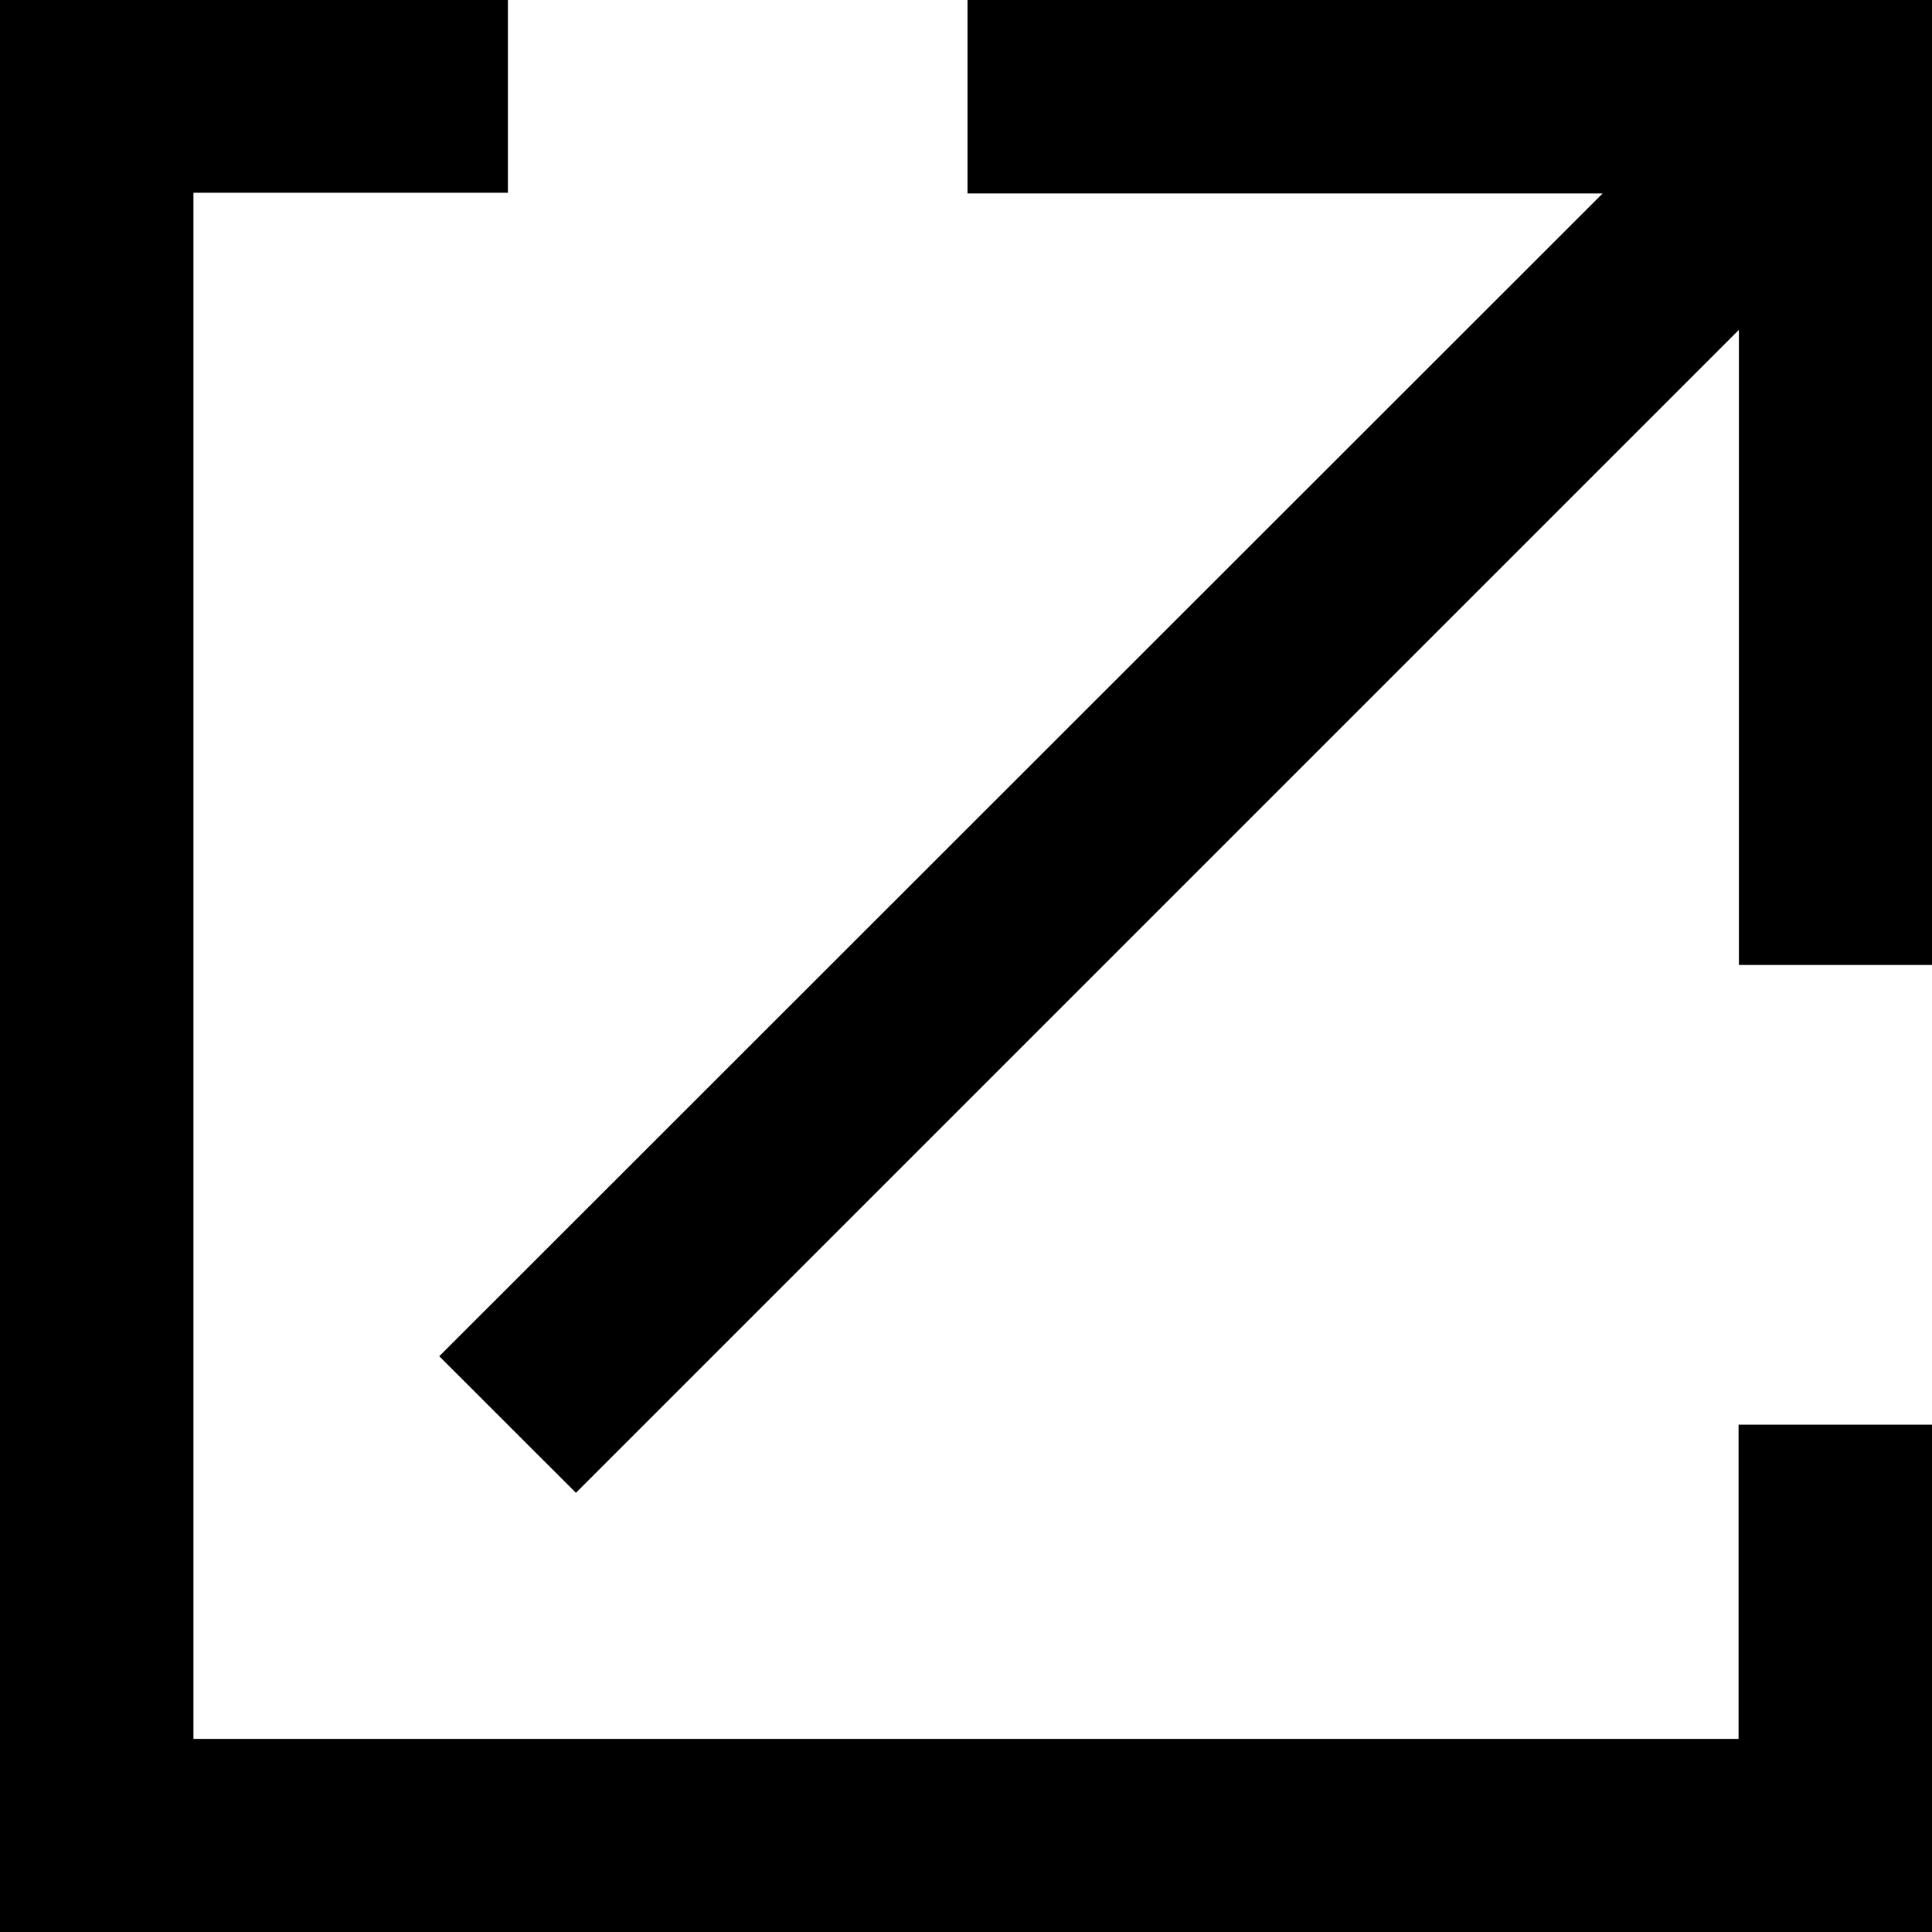
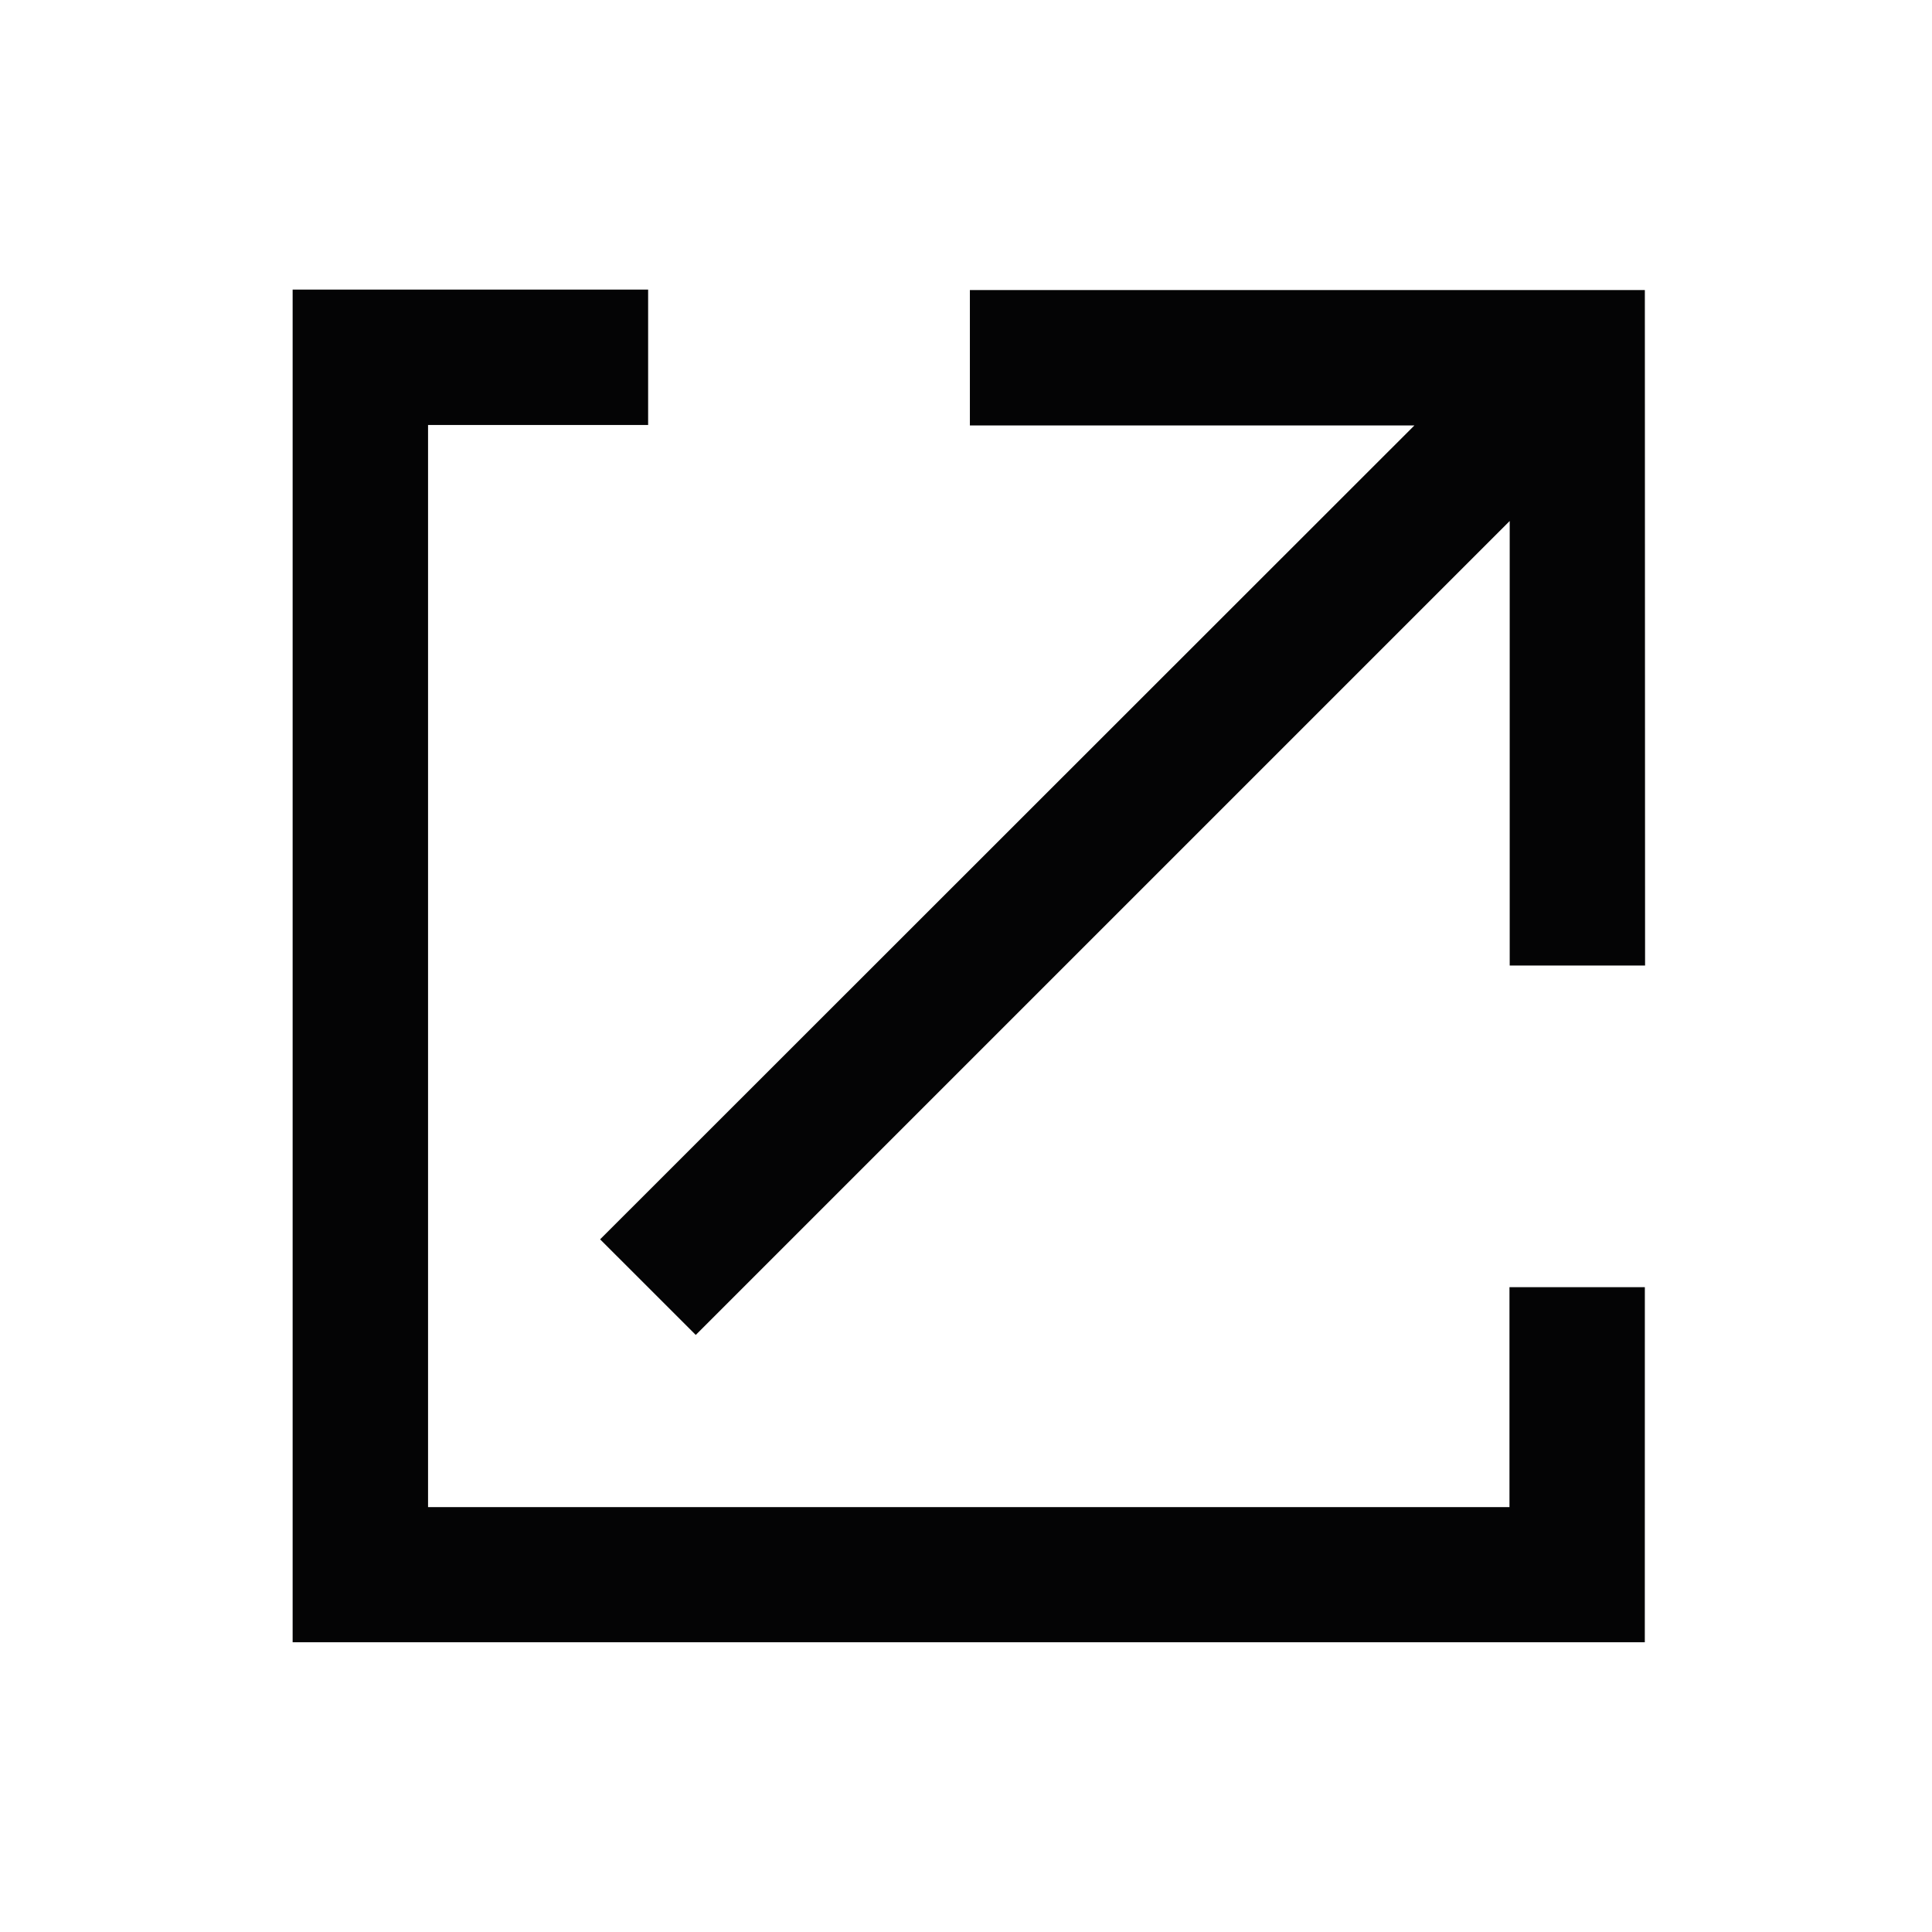
- <svg xmlns="http://www.w3.org/2000/svg" width="22.972" height="22.972" viewBox="0 0 22.972 22.972">
-   <path d="M49.468-84.191H38v2.3h7.552L31.719-68.065l1.625,1.624L47.172-80.269v7.552h2.3Z" transform="translate(-26.496 84.191)" />
-   <path d="M38.772-67.252h-2.3v3.736H18.1V-81.9h3.739v-2.3H15.8V-61.22H38.772Z" transform="translate(-15.8 84.192)" />
+ <svg xmlns="http://www.w3.org/2000/svg" height="100" viewBox="0 0 100 100" width="100">
+   <clipPath id="a">
+     <path d="m0 0h100v100h-100z" />
+   </clipPath>
+   <g clip-path="url(#a)">
+     <g fill="#040405" transform="translate(-355.889 -395.068)">
+       <path d="m430.336 410.066h-34.936v7.007h23.008l-42.147 42.127 4.951 4.948 42.129-42.129v23.008h7.007z" transform="translate(10.69 .016)" />
+       <path d="m441.026 461.693h-7.007v11.382h-55.974v-56.01h11.391v-7.007h-18.4v70.012h69.988z" />
+     </g>
+   </g>
</svg>
